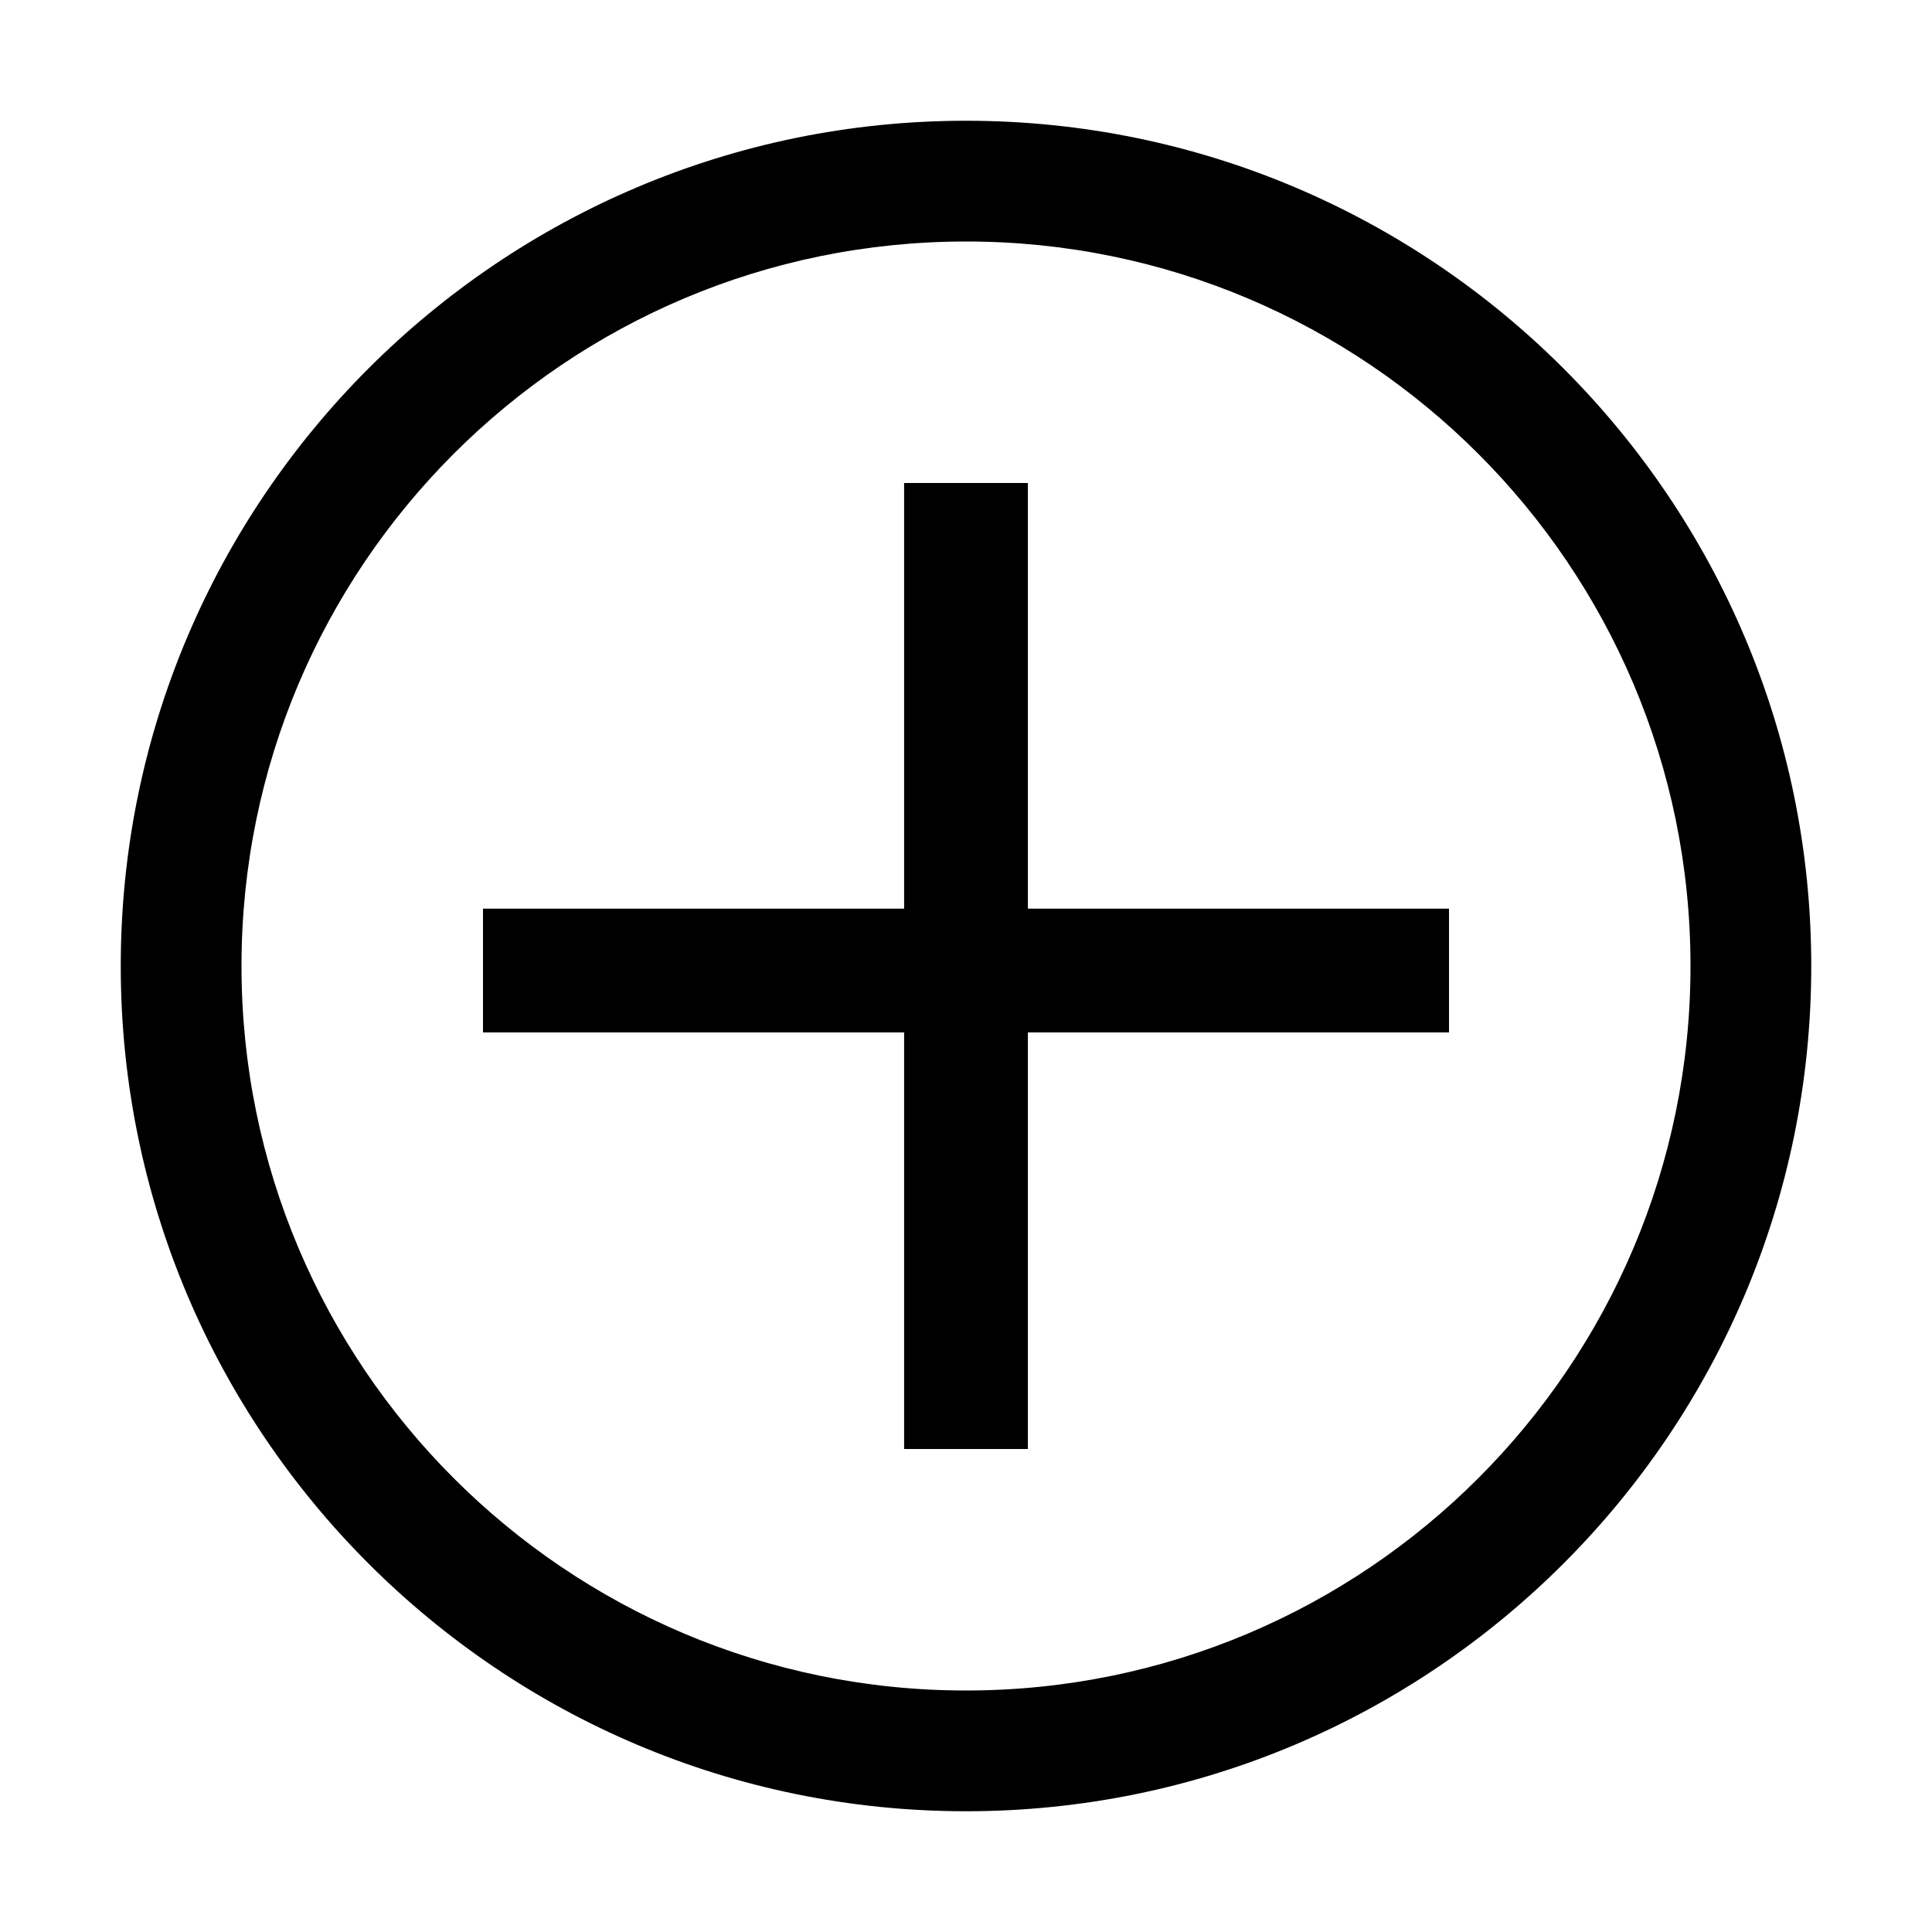
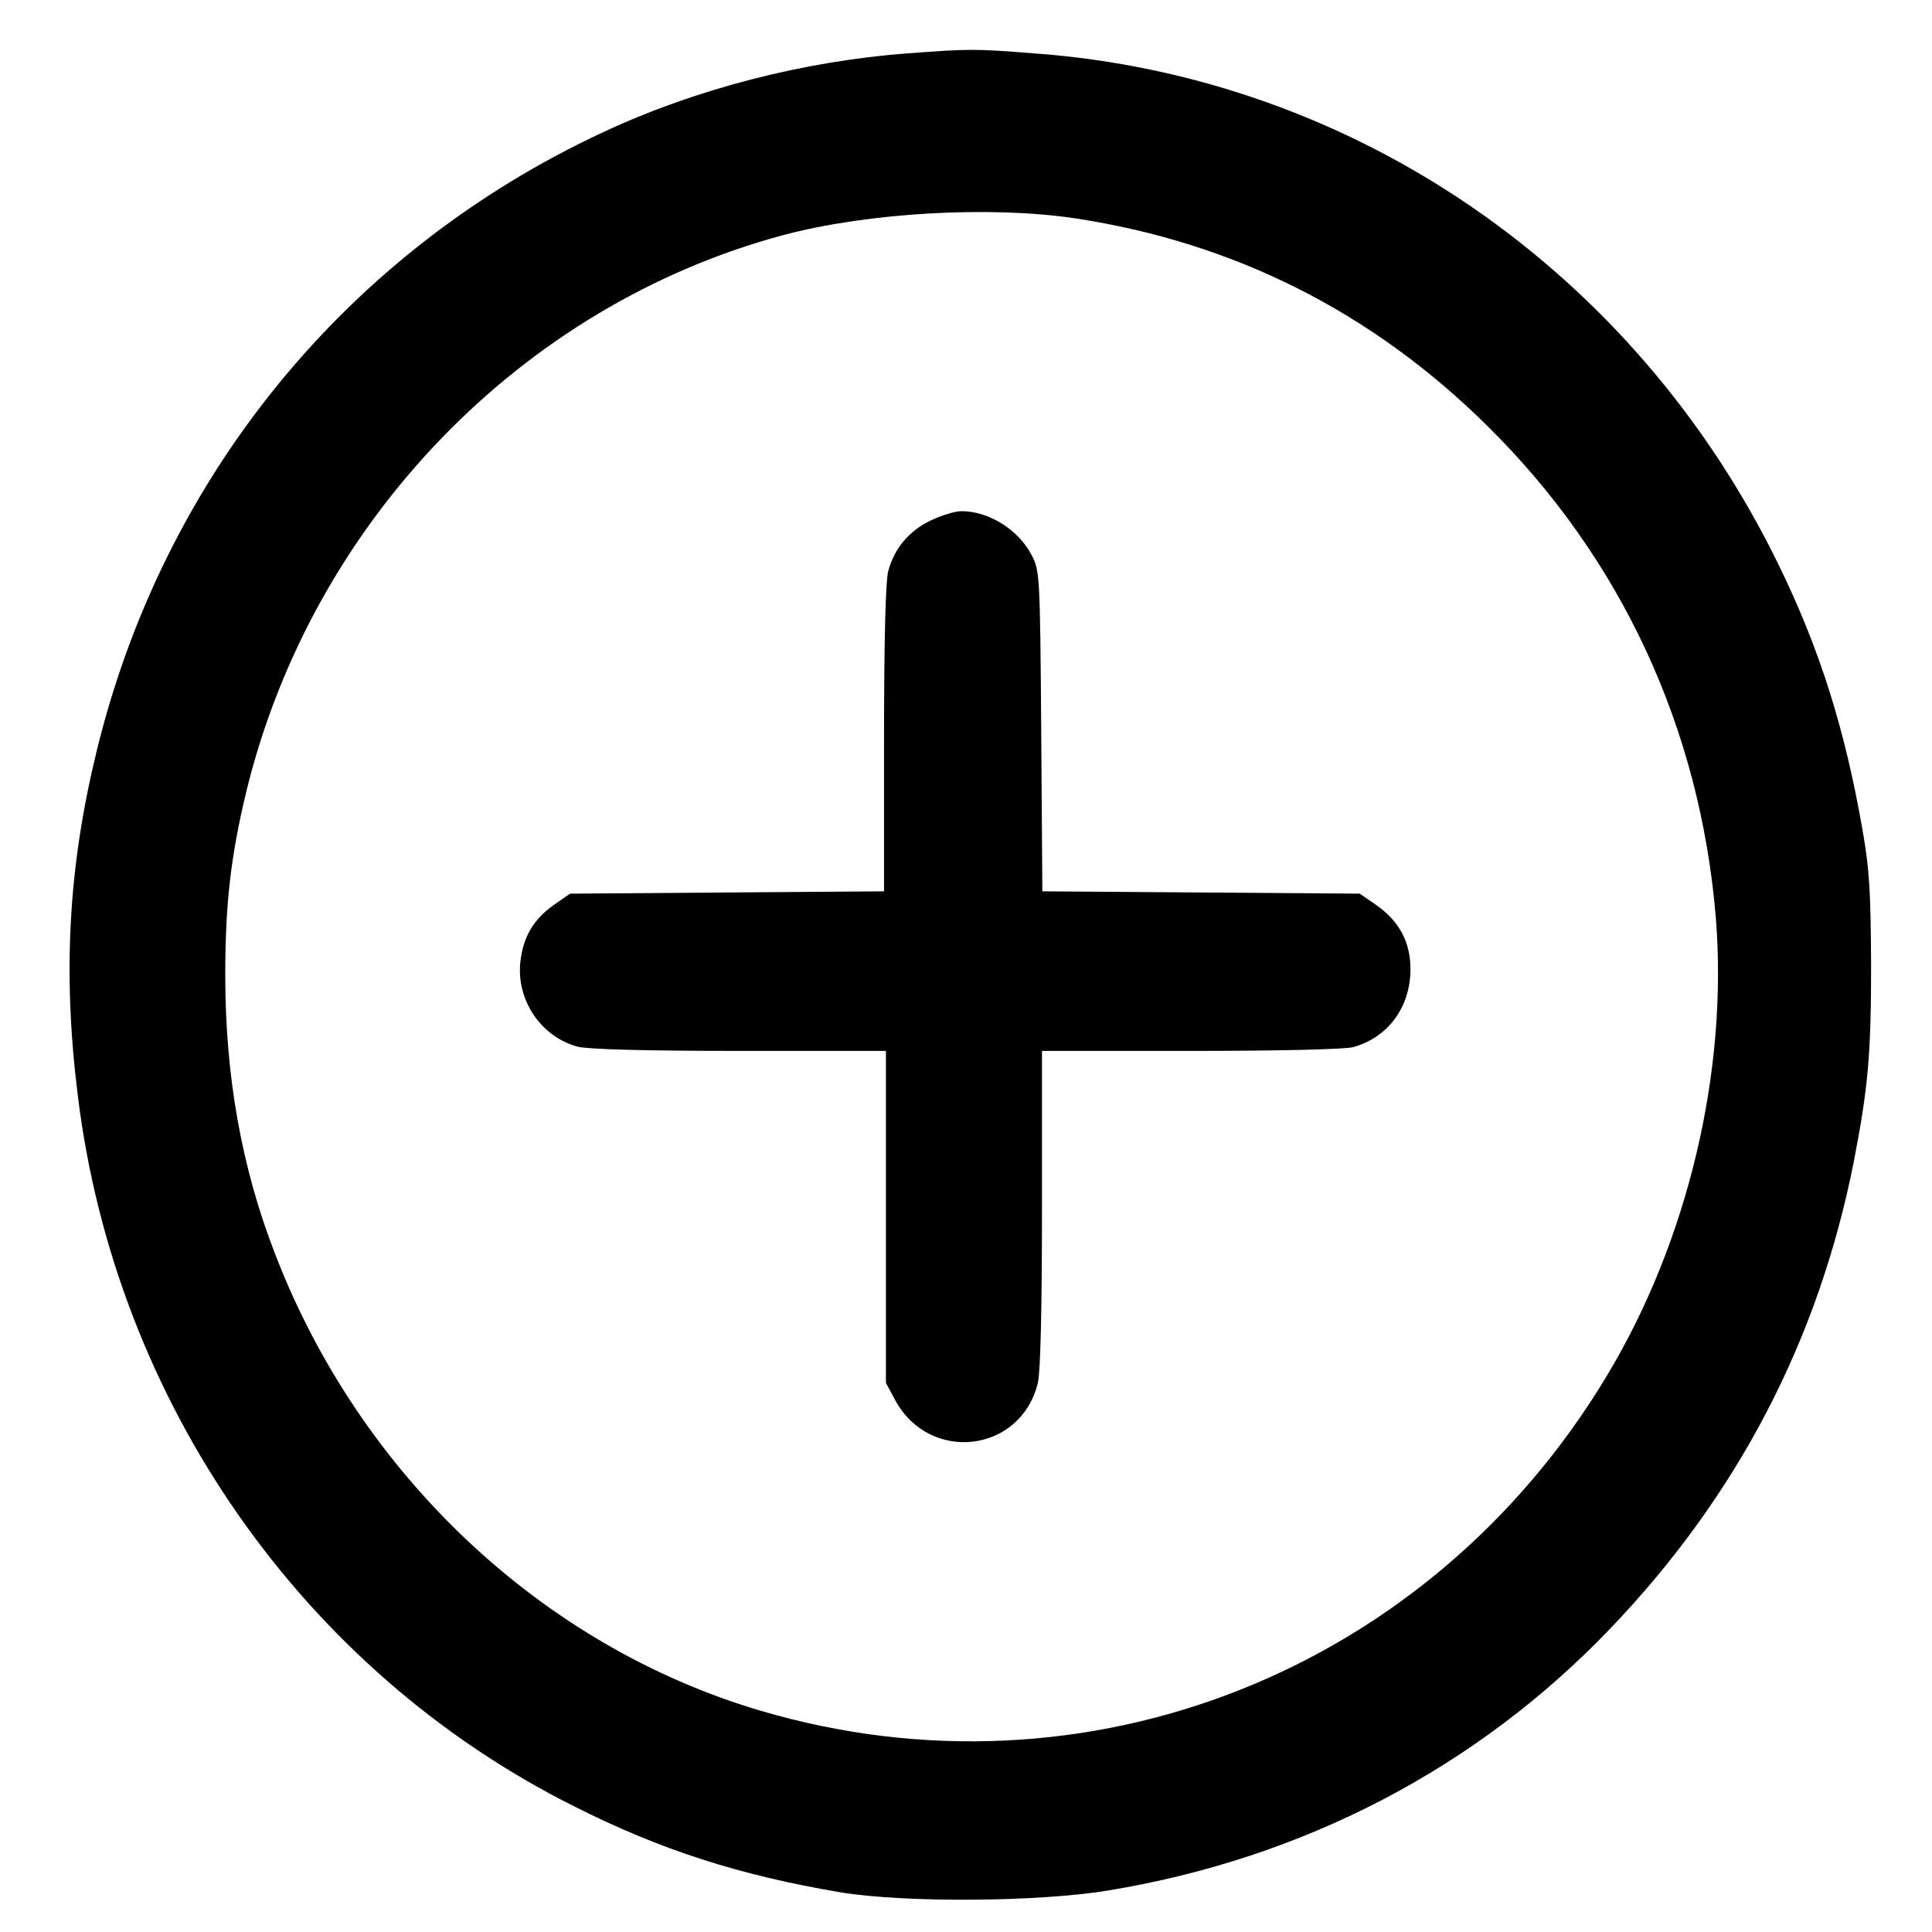
- <svg xmlns="http://www.w3.org/2000/svg" t="1766461427050" class="icon" viewBox="0 0 1024 1024" version="1.1" p-id="5873" width="200" height="200">
-   <path d="M512 128c212 0 384 172 384 384s-172 384-384 384-384-172-384-384 172-384 384-384m0-64C264.8 64 64 264.8 64 512s200.8 448 448 448 448-200.8 448-448S759.2 64 512 64z" p-id="5874" fill="#000000" />
-   <path d="M768 481.6H544.8V256h-65.6v225.6H256v65.6h223.2V768h65.6V547.2H768z" p-id="5875" fill="#000000" />
+ <svg xmlns="http://www.w3.org/2000/svg" width="250" height="250" preserveAspectRatio="xMidYMid meet" version="1.0">
+   <g id="Layer_1">
+     <g stroke="null" id="svg_1" fill="#000000" transform="translate(102.861 713.507) scale(0.08767 -0.08767)">
+       <path stroke="null" id="svg_1" d="m166.526,8059.796c-153.735,-11.463 -313.576,-52.728 -449.551,-116.346c-376.846,-175.379 -648.797,-507.223 -747.587,-913.575c-41.625,-170.221 -50.505,-327.259 -27.75,-508.943c55.5,-451.629 332.446,-848.238 732.047,-1048.262c128.205,-64.764 244.756,-102.018 394.051,-127.236c94.905,-15.475 291.376,-14.328 395.161,2.866c288.046,47.57 543.346,180.537 740.372,386.292c187.59,196.012 307.471,425.265 359.641,689.48c21.09,108.895 25.53,158.185 25.53,289.433c-0.555,107.749 -2.22,140.991 -12.765,200.597c-25.53,146.722 -62.715,265.934 -123.21,389.731c-211.456,435.008 -627.152,721.575 -1099.458,755.963c-87.69,6.878 -96.015,6.878 -186.48,0zm247.531,-243.582c233.656,-35.534 437.341,-137.552 607.727,-306.053c197.581,-194.865 314.131,-445.898 337.441,-725.587c18.315,-226.961 -41.07,-477.993 -160.95,-676.871c-261.961,-436.155 -768.677,-636.178 -1249.308,-494.041c-321.901,95.14 -590.521,347.892 -715.952,673.432c-49.95,128.382 -73.815,263.642 -73.815,412.083c0,106.03 8.325,177.098 31.635,273.385c97.68,396.609 405.706,715.271 791.987,819.008c124.875,33.242 305.806,43.558 431.236,24.645z" />
+       <path stroke="null" id="svg_2" d="m200.381,7370.316c-32.19,-15.475 -53.835,-41.266 -62.715,-75.081c-3.885,-14.901 -6.105,-103.164 -6.105,-247.594l0,-224.668l-231.436,-1.719l-231.991,-1.719l-23.865,-16.621c-29.97,-21.206 -44.955,-46.424 -49.395,-83.104c-6.66,-57.313 30.525,-111.761 84.36,-126.089c15.54,-4.012 101.01,-6.304 239.761,-6.304l215.341,0l0,-245.301l0,-244.728l13.875,-25.791c51.06,-93.421 185.37,-77.373 210.346,25.791c3.885,16.048 6.105,107.176 6.105,257.337l0,232.692l220.891,0c126.54,0 228.661,2.293 239.206,5.731c51.615,14.901 83.805,59.606 83.805,115.2c0,39.546 -16.65,70.495 -49.95,93.994l-24.975,17.194l-234.211,1.719l-234.211,1.719l-1.665,236.131c-1.665,230.4 -2.22,236.704 -13.875,259.63c-19.425,37.827 -63.27,65.337 -103.785,65.337c-9.435,0 -29.97,-6.304 -45.51,-13.755z" />
+     </g>
+   </g>
</svg>
